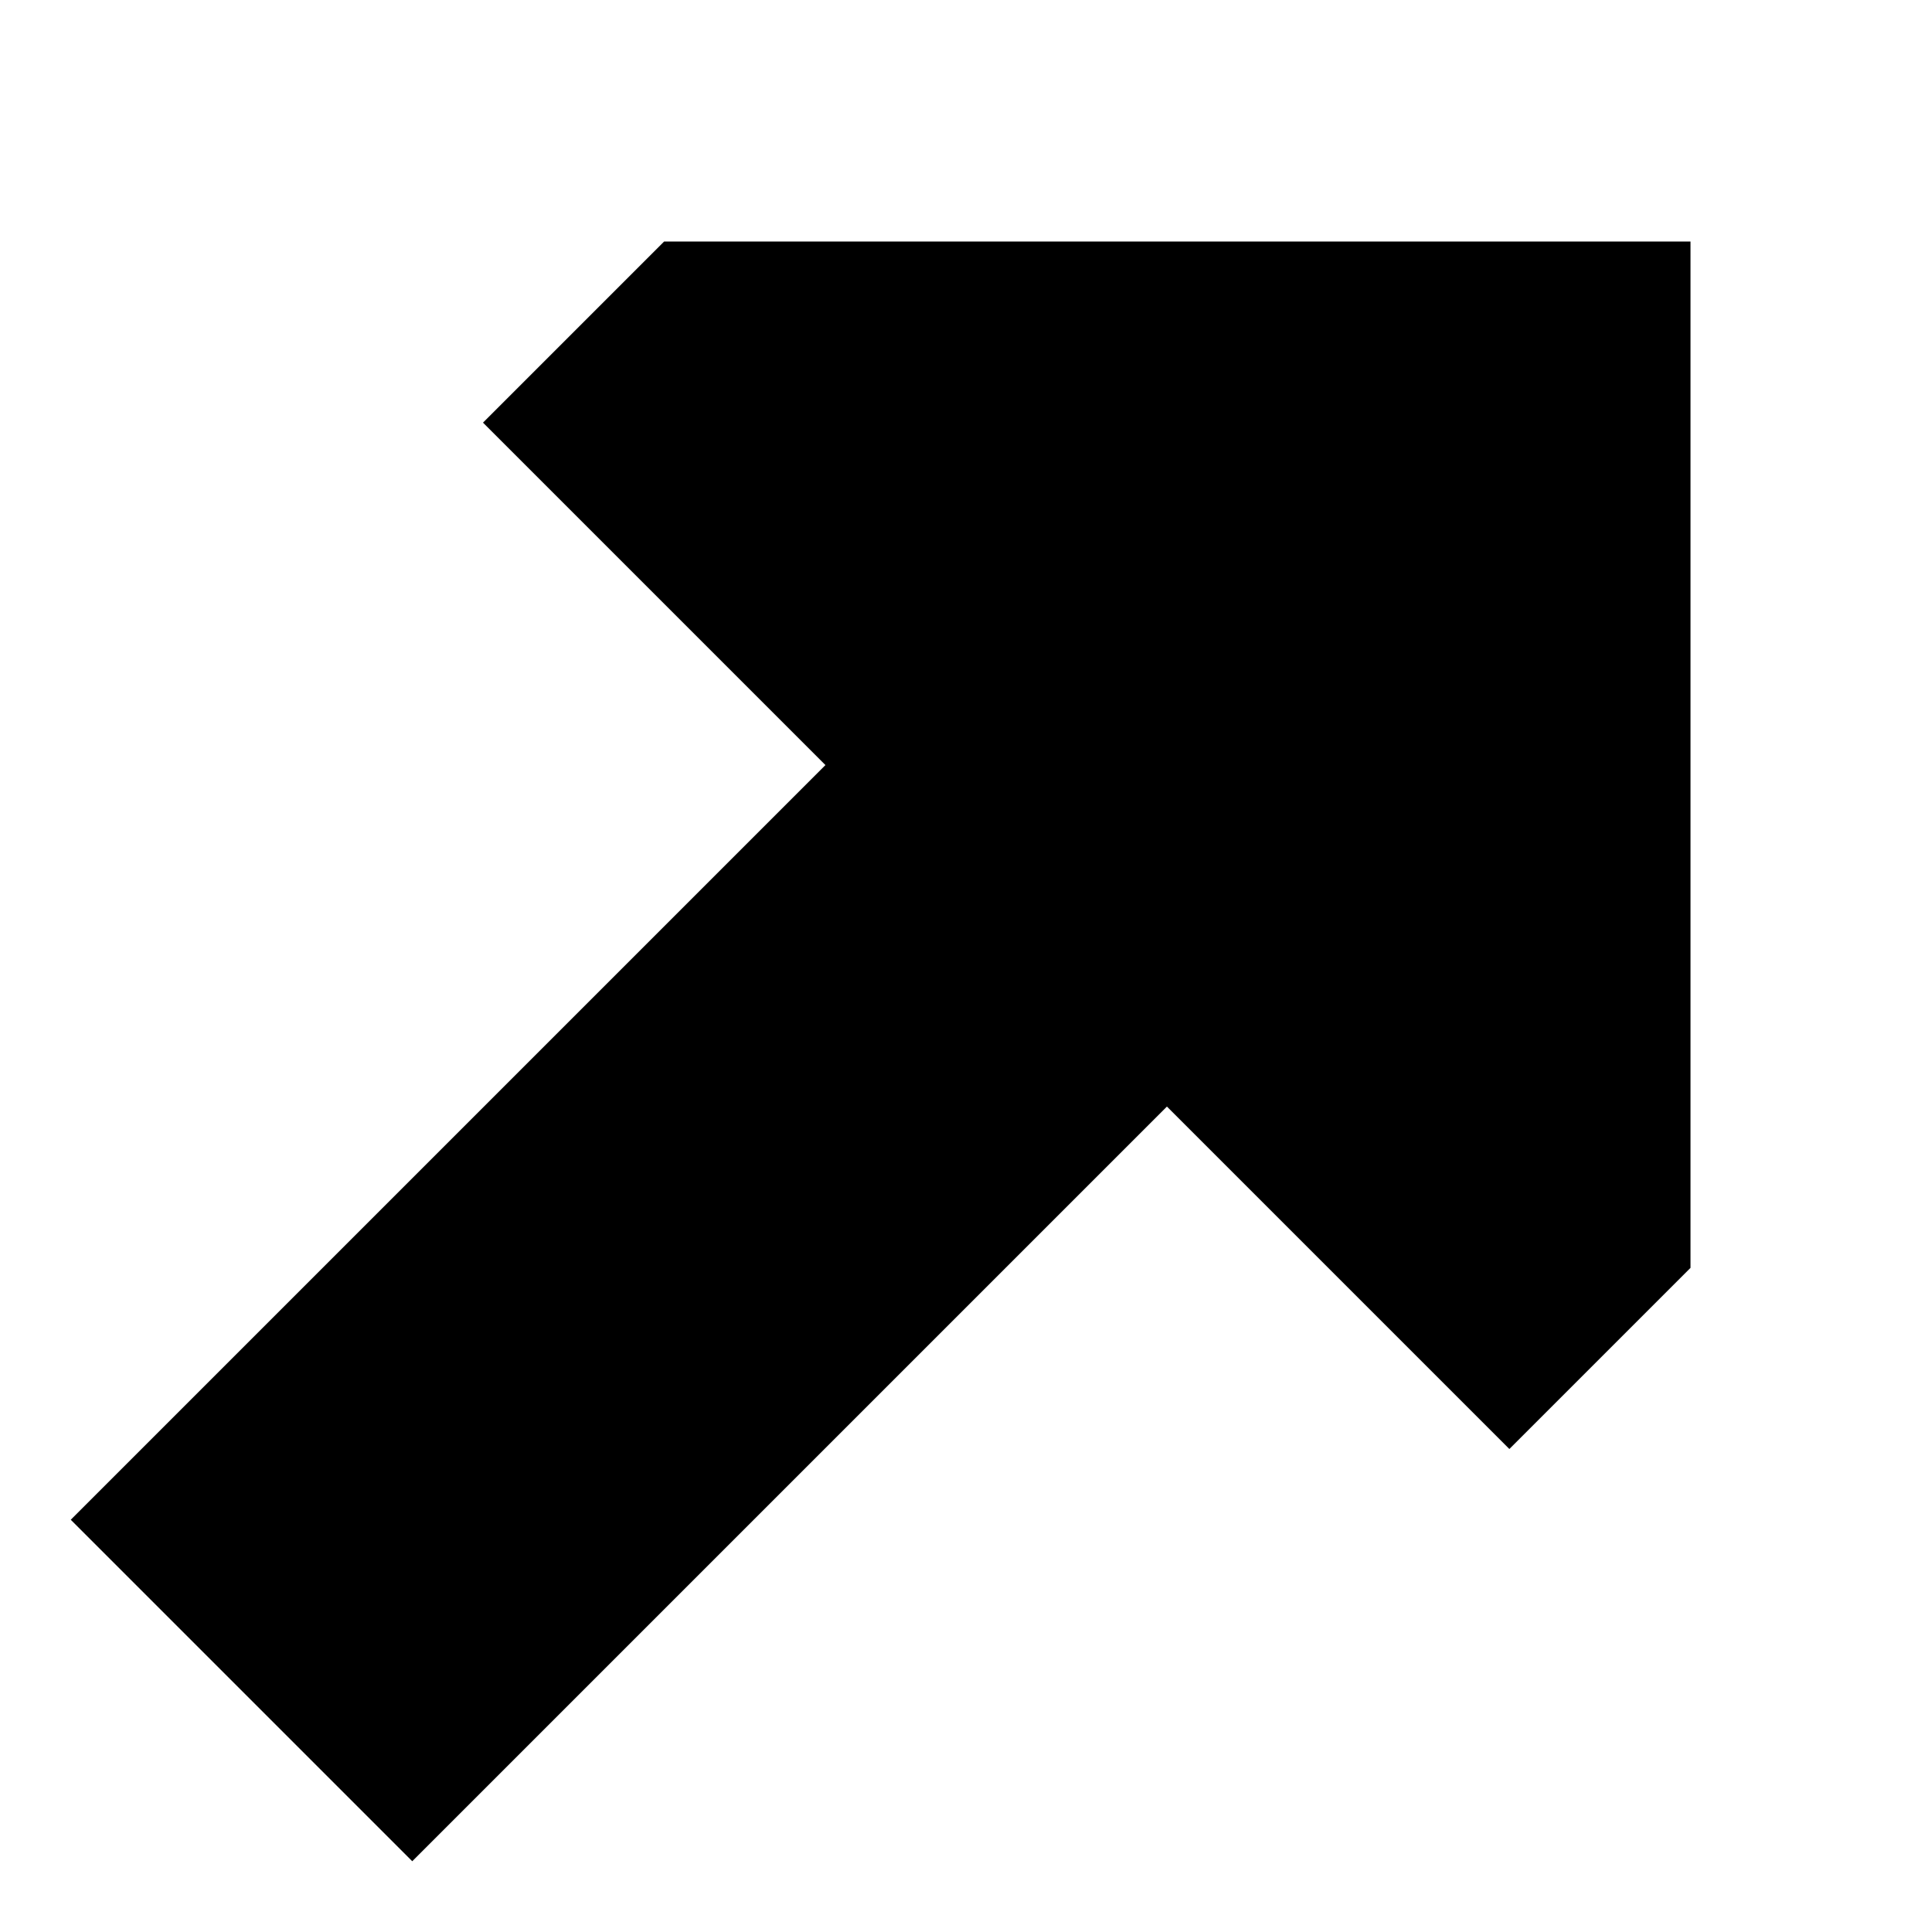
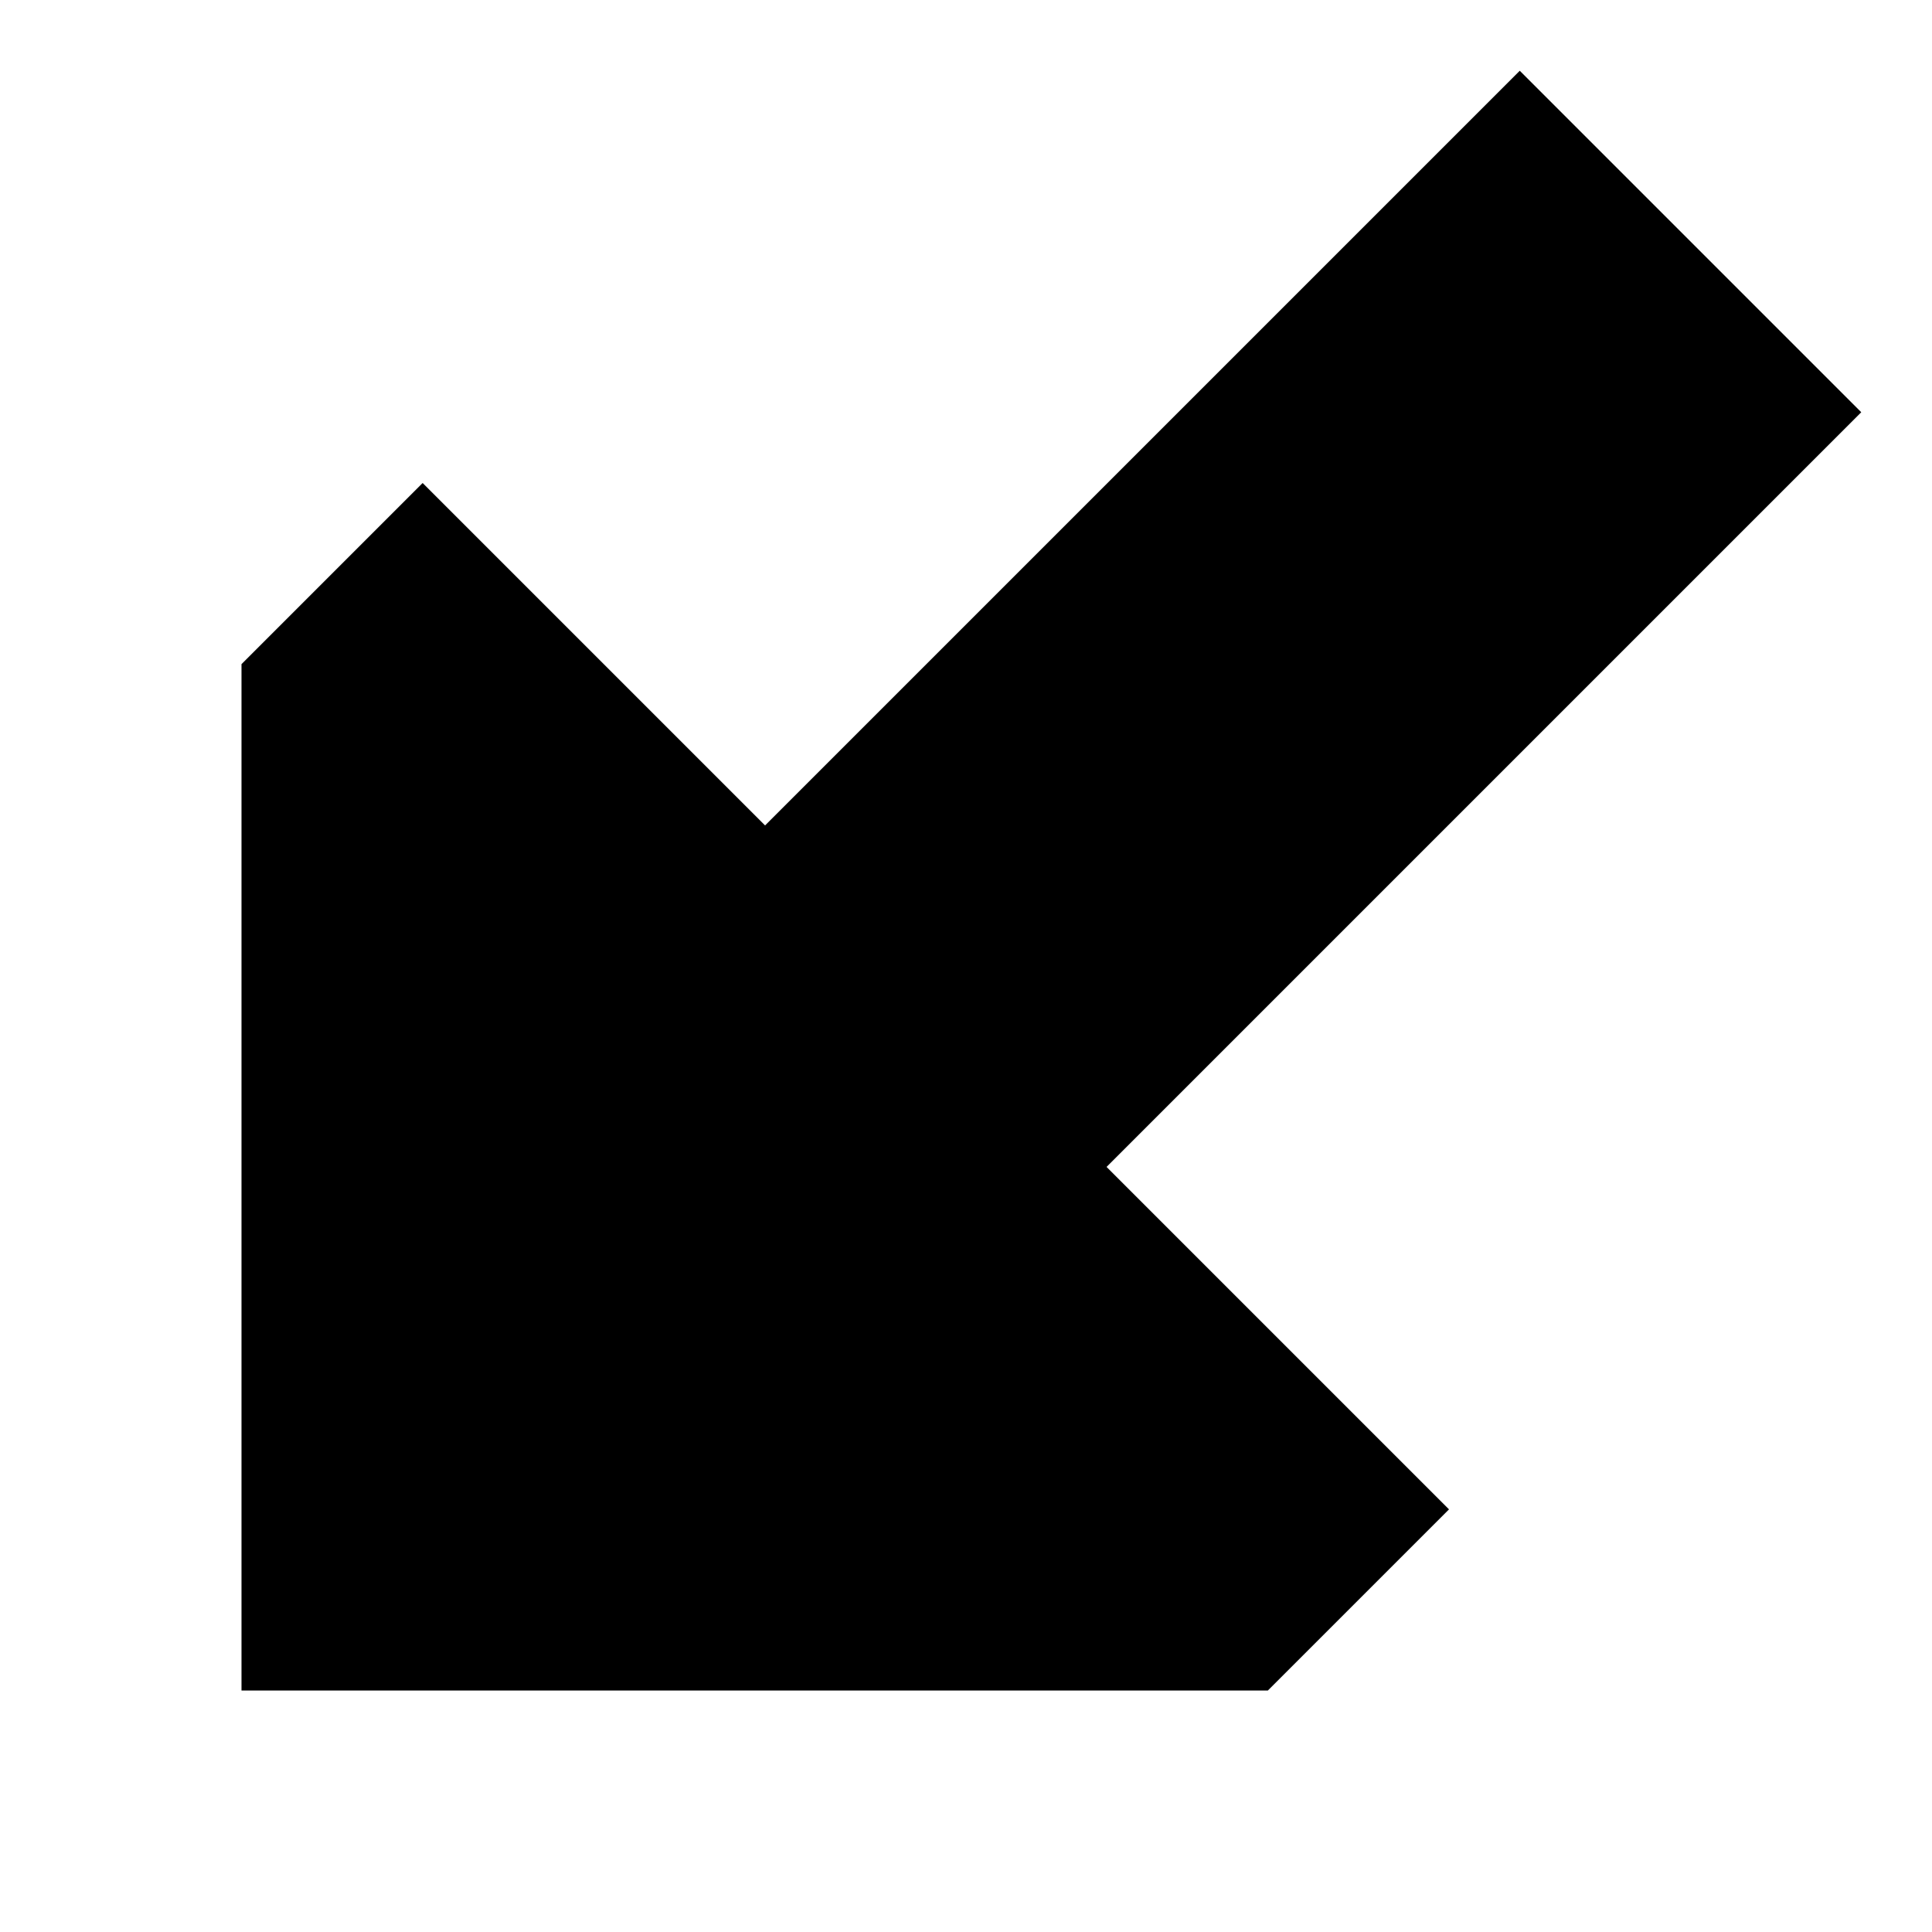
<svg xmlns="http://www.w3.org/2000/svg" width="800px" height="800px" viewBox="0 0 16 16" fill="none">
-   <path d="M14 2H5.5L4 3.5L6.836 6.336L0.586 12.586L3.414 15.414L9.664 9.164L12.5 12L14 10.5L14 2Z" fill="#000000" />
+   <path d="M2 14H10.5L12 12.5L9.164 9.664L15.414 3.414L12.586 0.586L6.336 6.836L3.5 4L2 5.5L2 14Z" fill="#000000" />
</svg>
